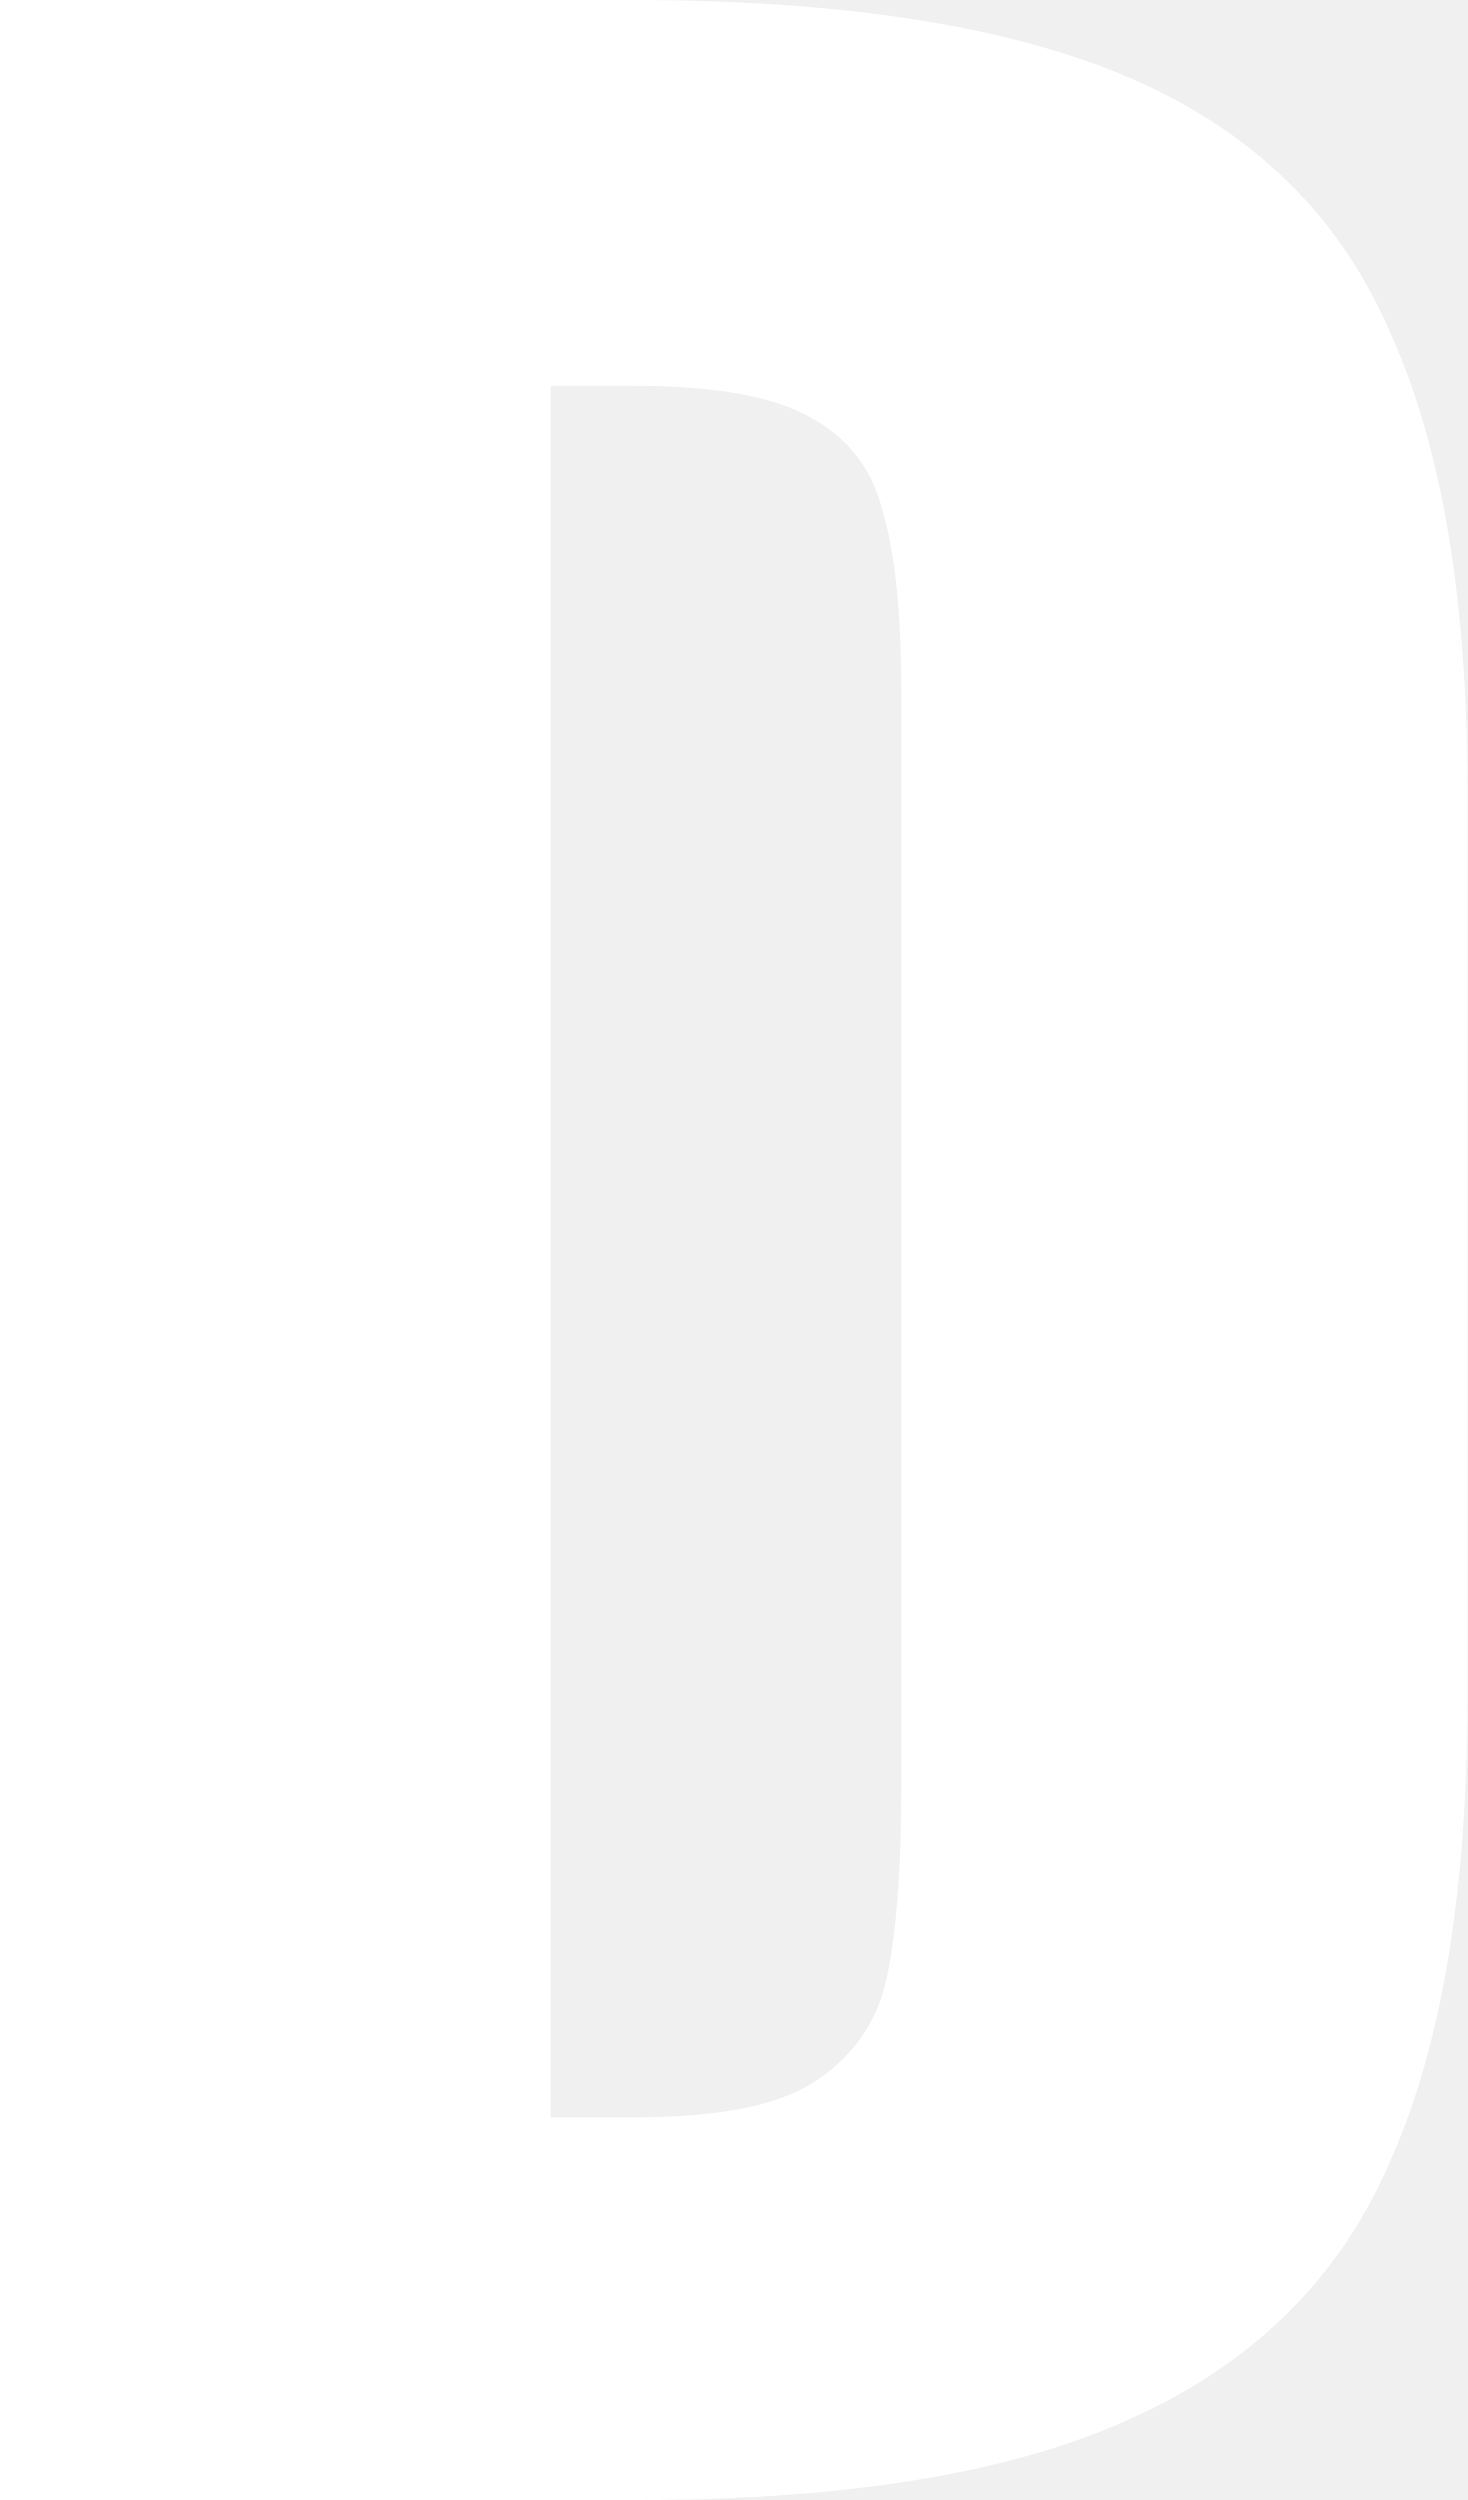
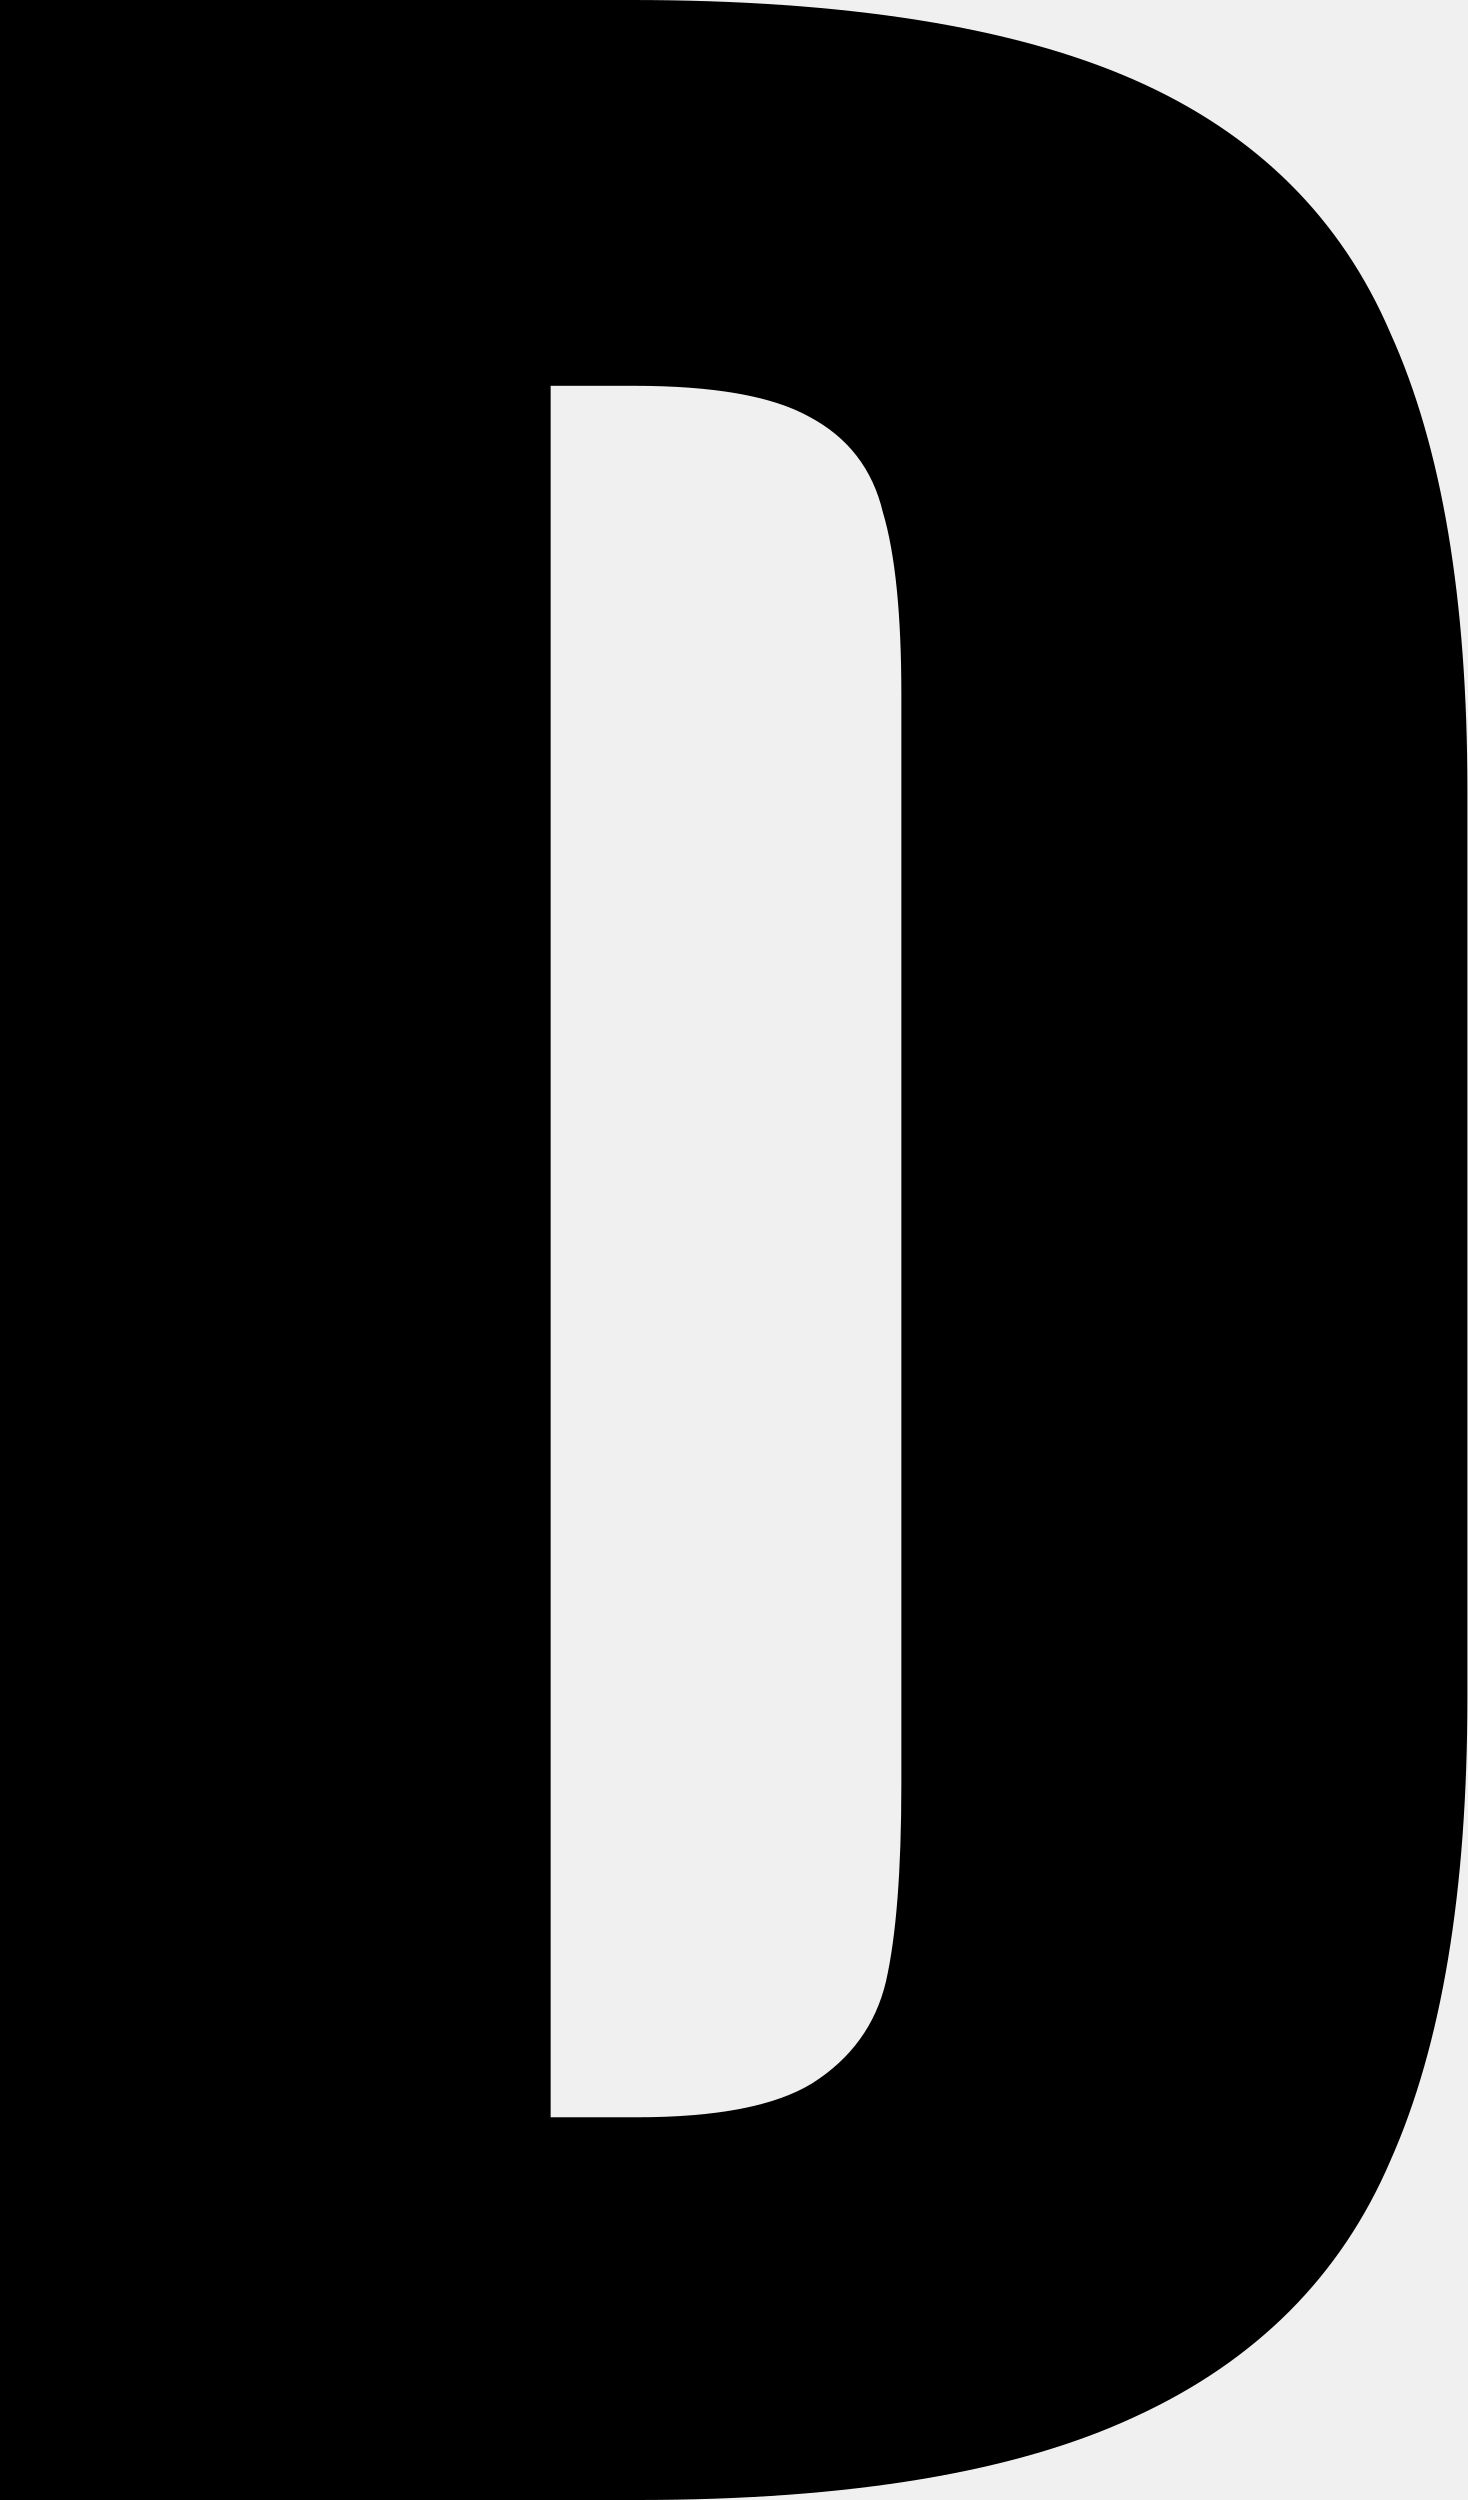
<svg xmlns="http://www.w3.org/2000/svg" width="135" height="230" viewBox="0 0 135 230" fill="none">
-   <path d="M0 0H58.019C77.83 0 93.302 2.461 104.434 7.383C115.566 12.305 123.396 20.066 127.925 30.667C132.642 41.078 135 55.086 135 72.691V156.173C135 173.967 132.642 188.165 127.925 198.765C123.396 209.366 115.566 217.222 104.434 222.333C93.491 227.444 78.208 230 58.585 230H0V0ZM58.585 194.79C65.943 194.79 71.321 193.749 74.717 191.667C78.302 189.395 80.566 186.272 81.509 182.296C82.453 178.132 82.924 172.074 82.924 164.123V63.889C82.924 56.506 82.359 50.922 81.226 47.136C80.283 43.16 78.019 40.226 74.434 38.333C71.038 36.44 65.66 35.494 58.302 35.494H50.66V194.79H58.585Z" fill="white" />
+   <path d="M0 0H58.019C77.83 0 93.302 2.461 104.434 7.383C115.566 12.305 123.396 20.066 127.925 30.667C132.642 41.078 135 55.086 135 72.691V156.173C135 173.967 132.642 188.165 127.925 198.765C123.396 209.366 115.566 217.222 104.434 222.333C93.491 227.444 78.208 230 58.585 230H0V0ZM58.585 194.79C65.943 194.79 71.321 193.749 74.717 191.667C78.302 189.395 80.566 186.272 81.509 182.296C82.453 178.132 82.924 172.074 82.924 164.123V63.889C82.924 56.506 82.359 50.922 81.226 47.136C80.283 43.16 78.019 40.226 74.434 38.333C71.038 36.44 65.66 35.494 58.302 35.494H50.66V194.79H58.585Z" fill="black" />
</svg>
